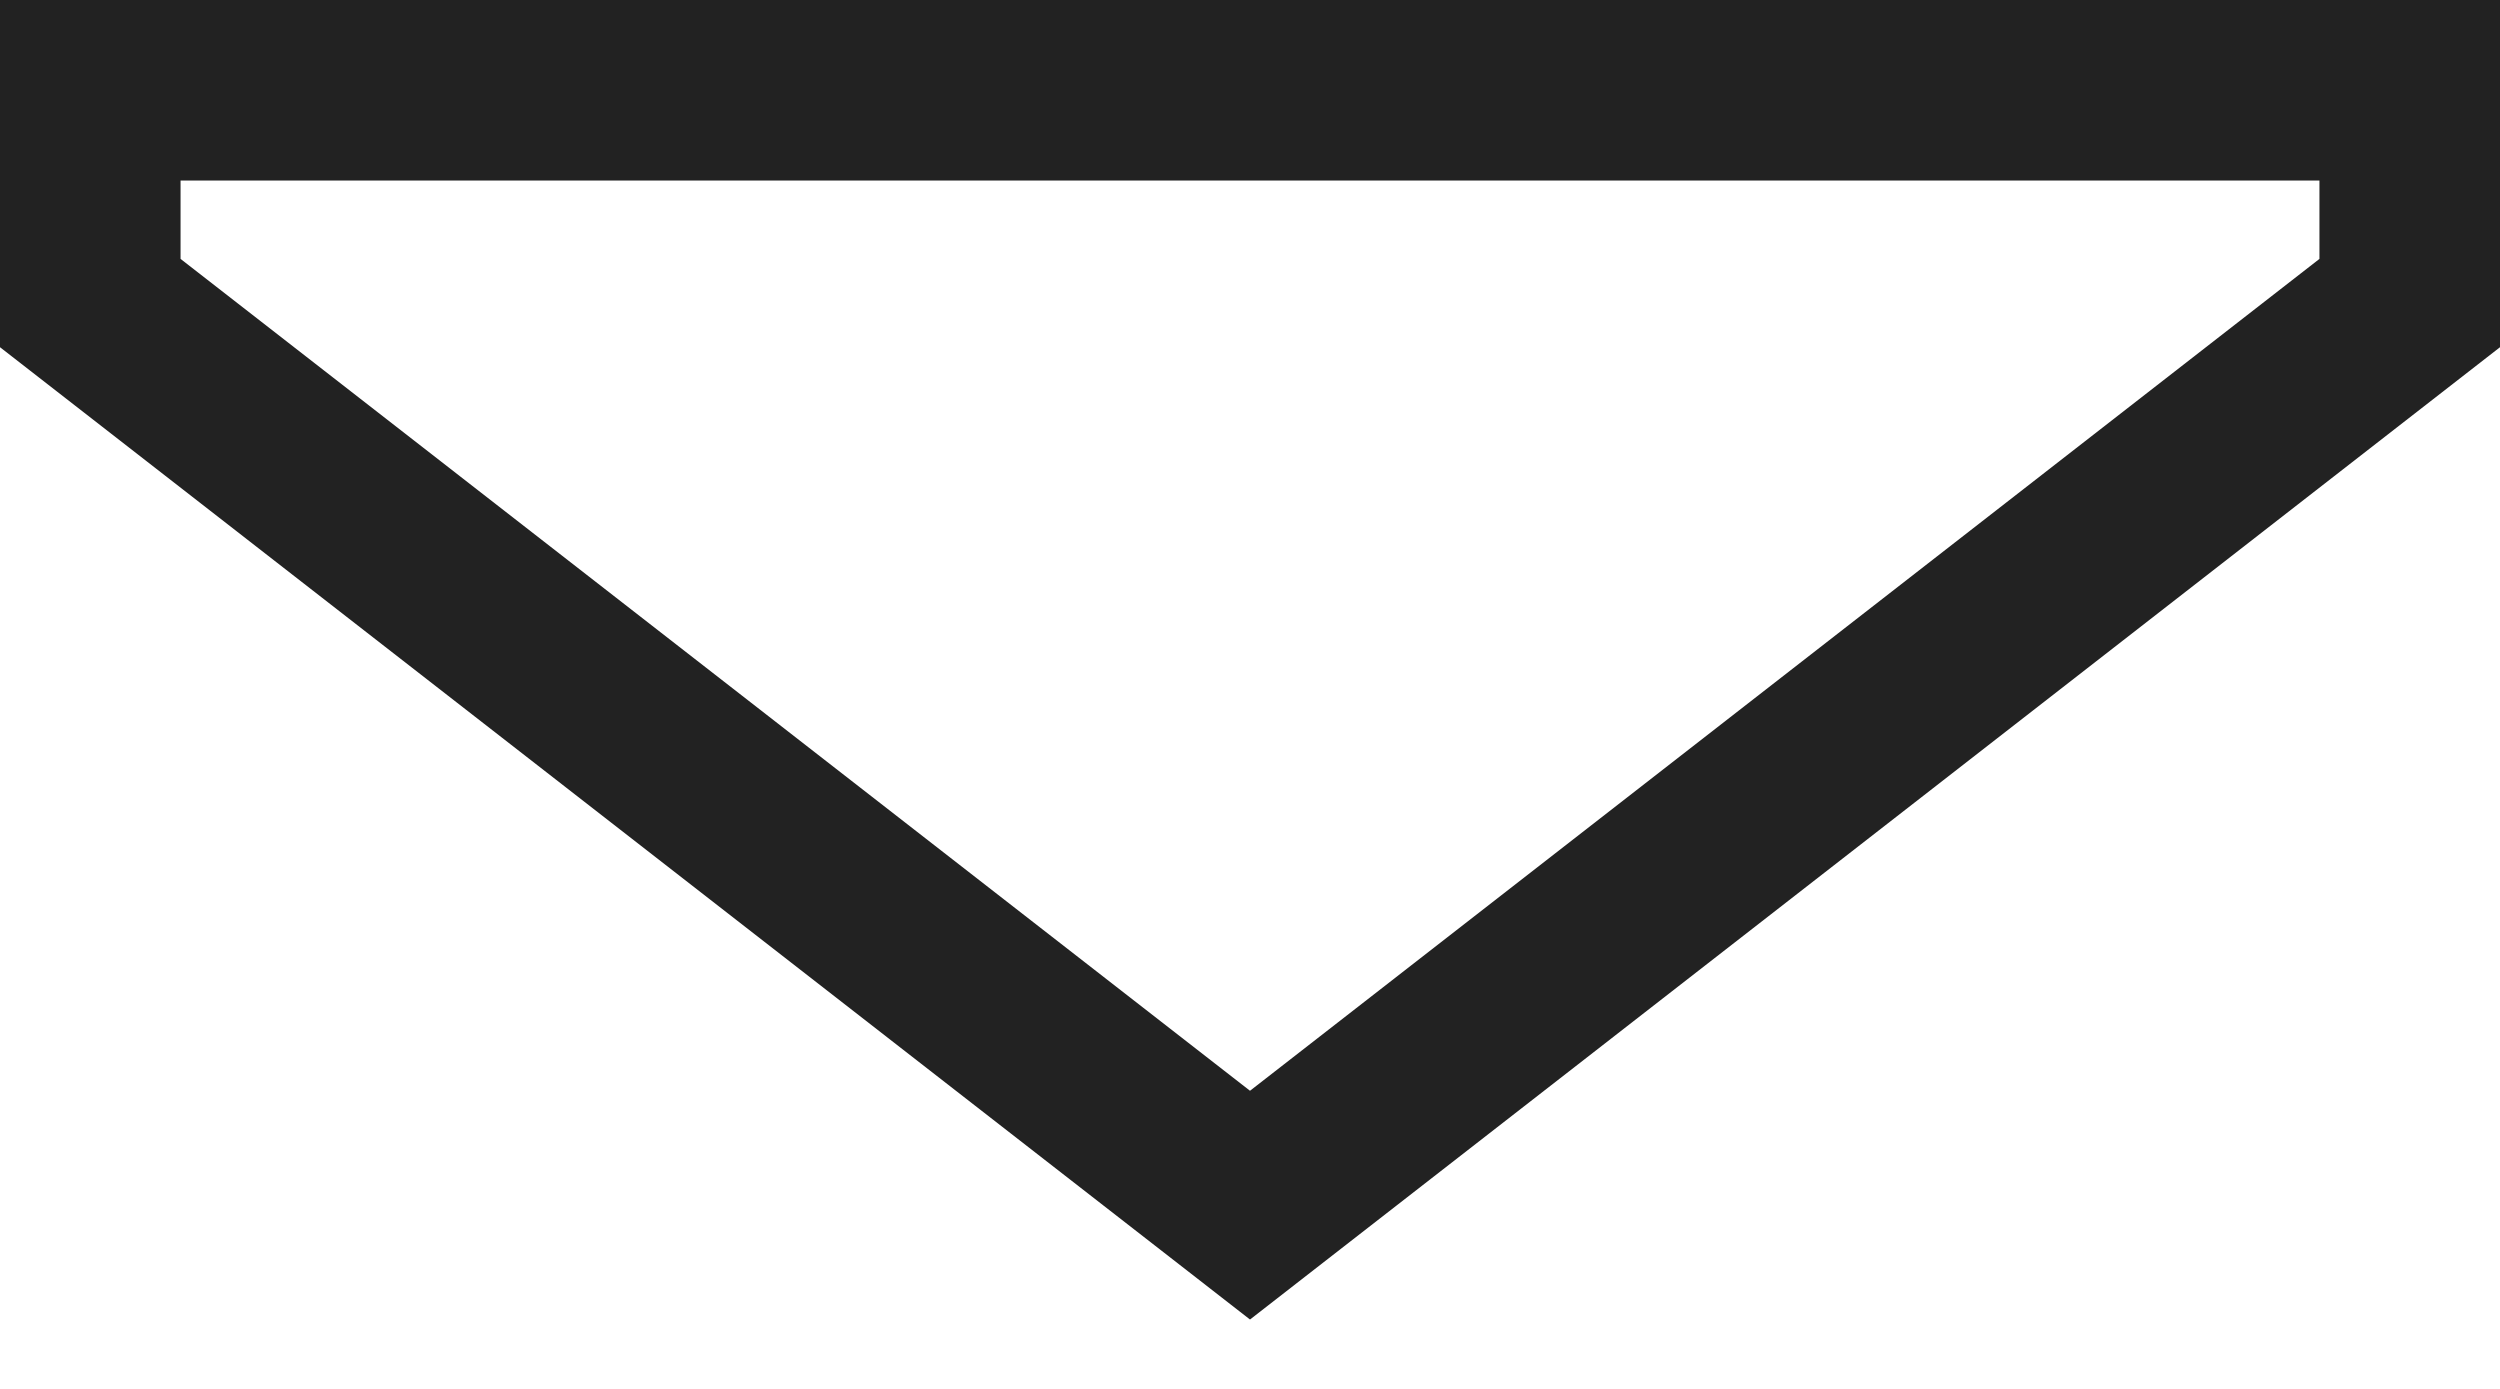
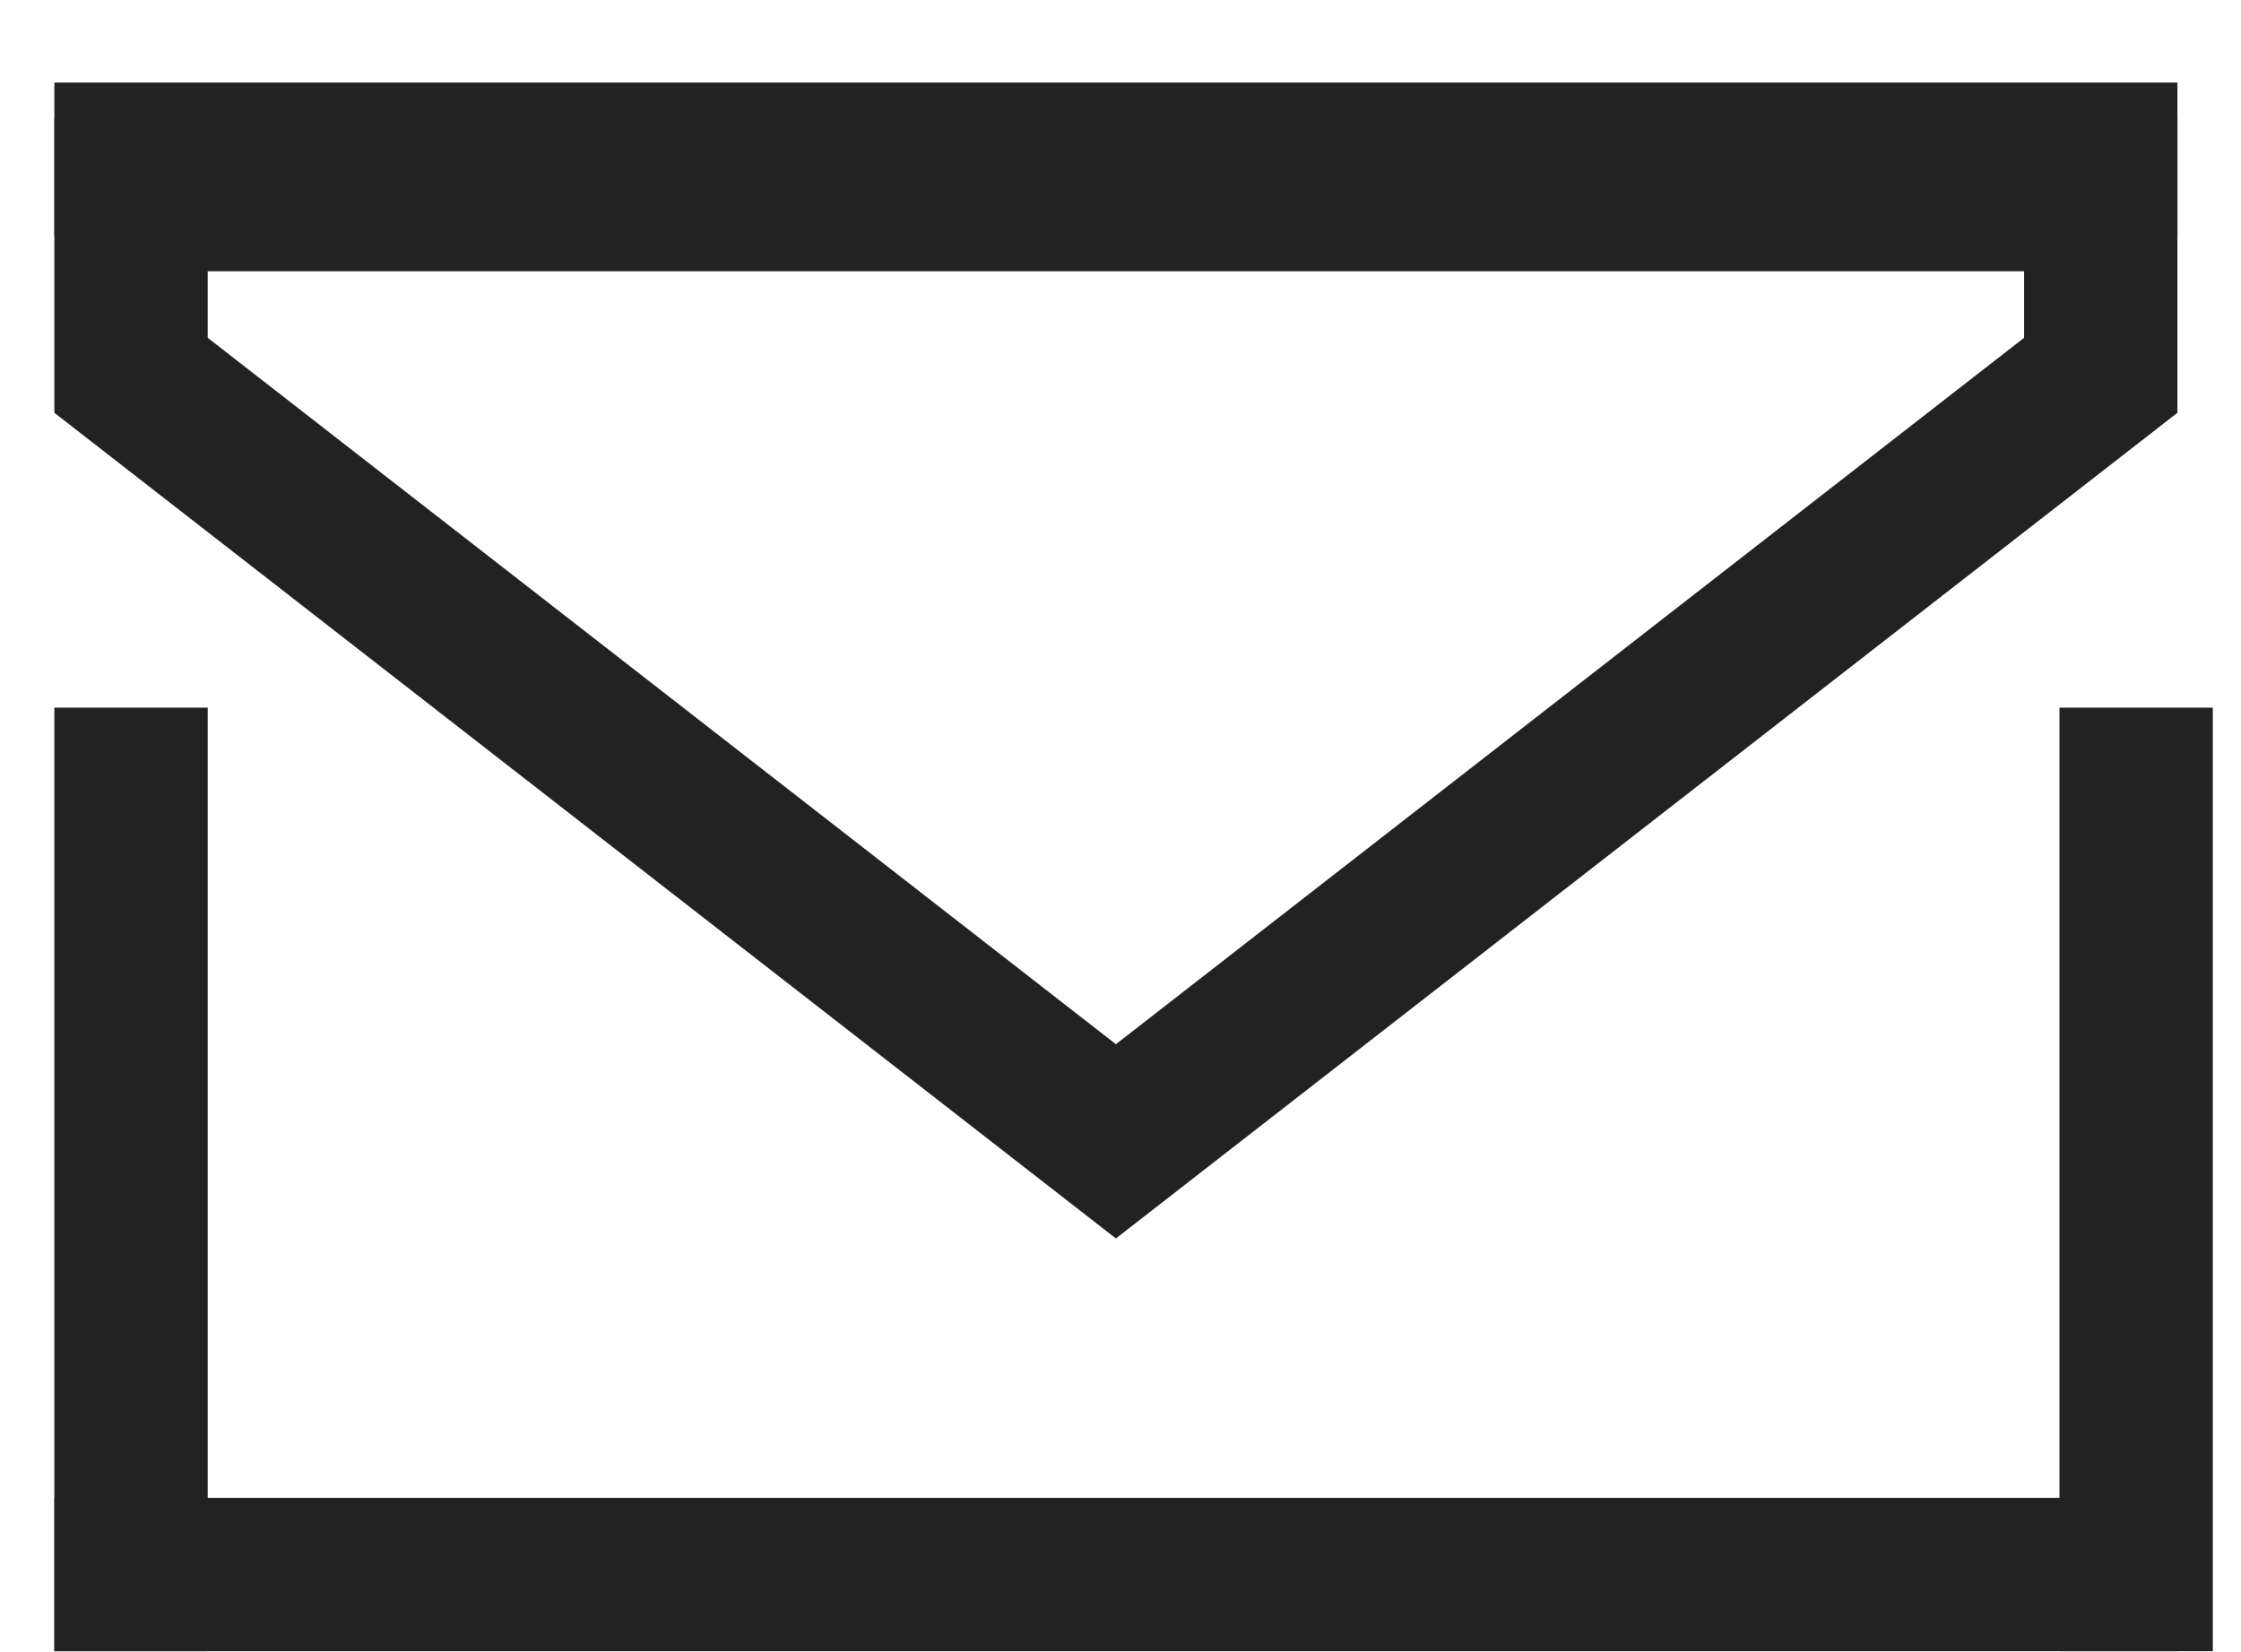
- <svg xmlns="http://www.w3.org/2000/svg" width="18" height="10" viewBox="0 0 18 10" fill="none">
-   <path d="M17.35 2.182L9 8.677L0.65 2.182V0.65H3.5L9 0.65H14H17.35V2.182Z" stroke="#222222" stroke-width="1.3" />
+ <svg xmlns="http://www.w3.org/2000/svg" width="19" height="14" viewBox="0 0 19 14" fill="none">
+   <line x1="1.111" y1="6" x2="1.111" y2="14" stroke="#222222" stroke-width="1.3" />
+   <line x1="18.111" y1="6" x2="18.111" y2="14" stroke="#222222" stroke-width="1.3" />
+   <line x1="0.461" y1="13.35" x2="18.461" y2="13.35" stroke="#222222" stroke-width="1.3" />
+   <line x1="0.461" y1="1.35" x2="18.461" y2="1.35" stroke="#222222" stroke-width="1.3" />
+   <path d="M17.811 3.182L9.461 9.677L1.111 3.182V1.65H3.961L9.461 1.65H14.461H17.811V3.182Z" stroke="#222222" stroke-width="1.3" />
</svg>
